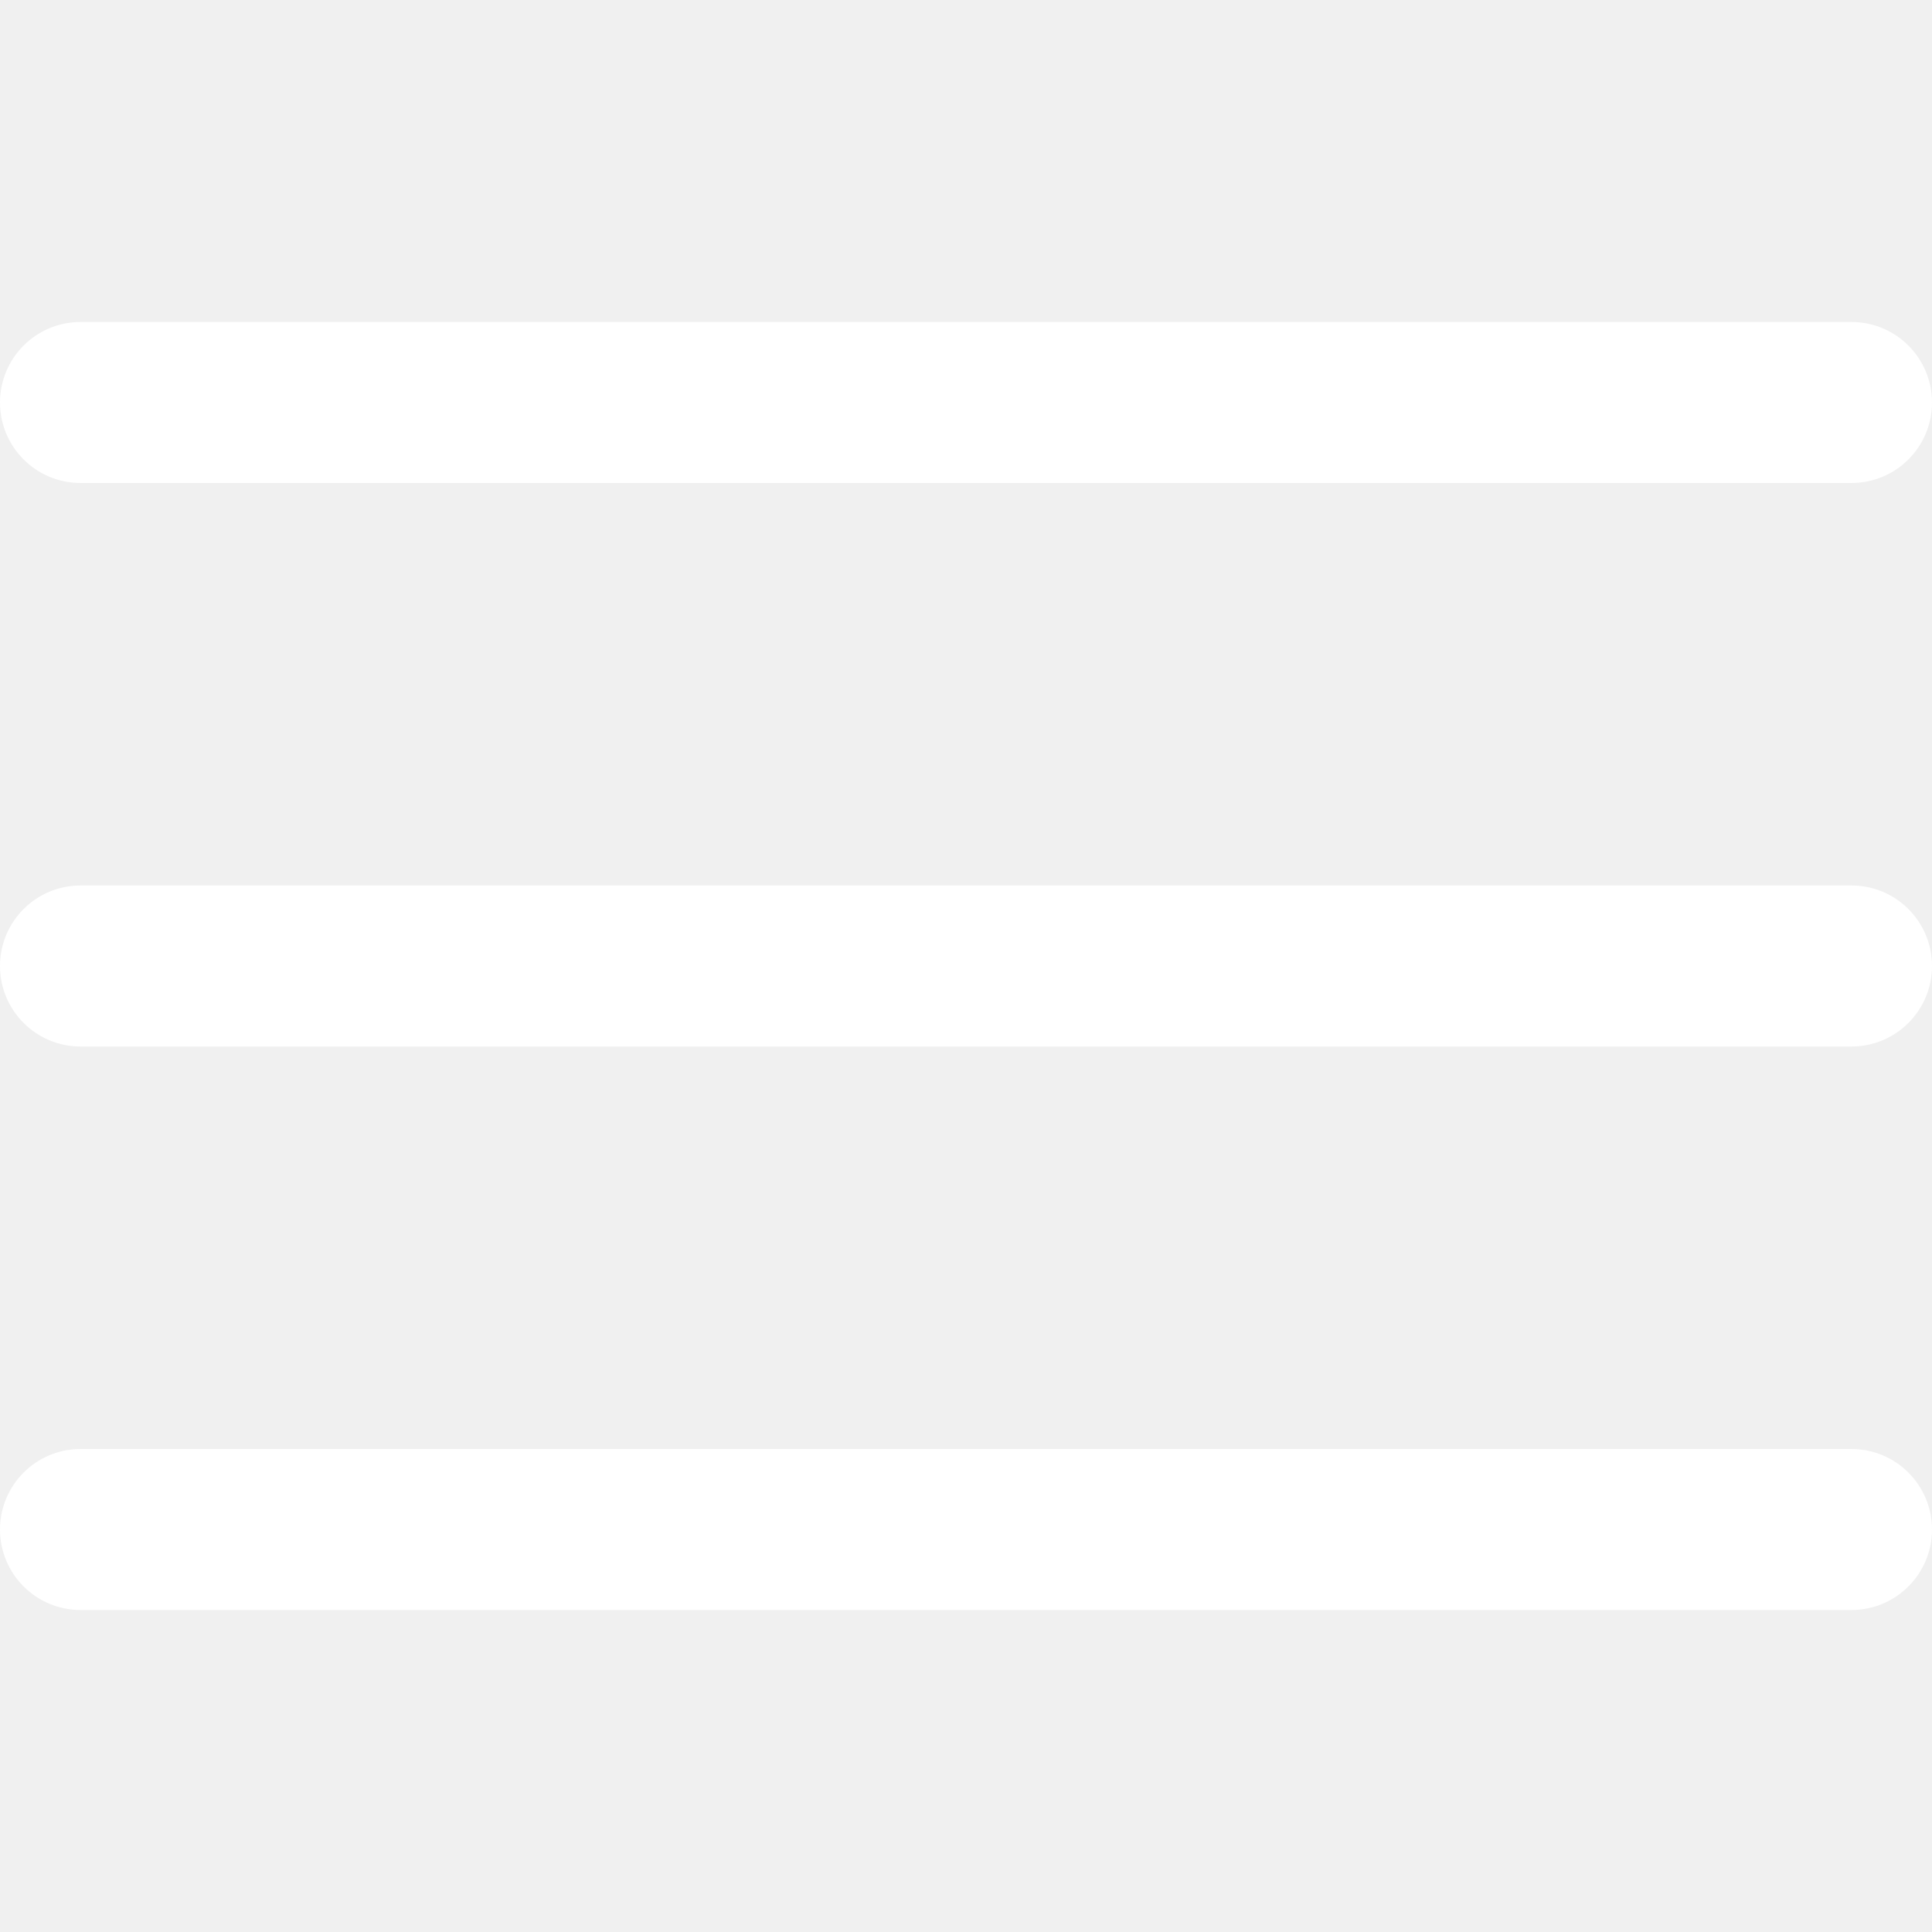
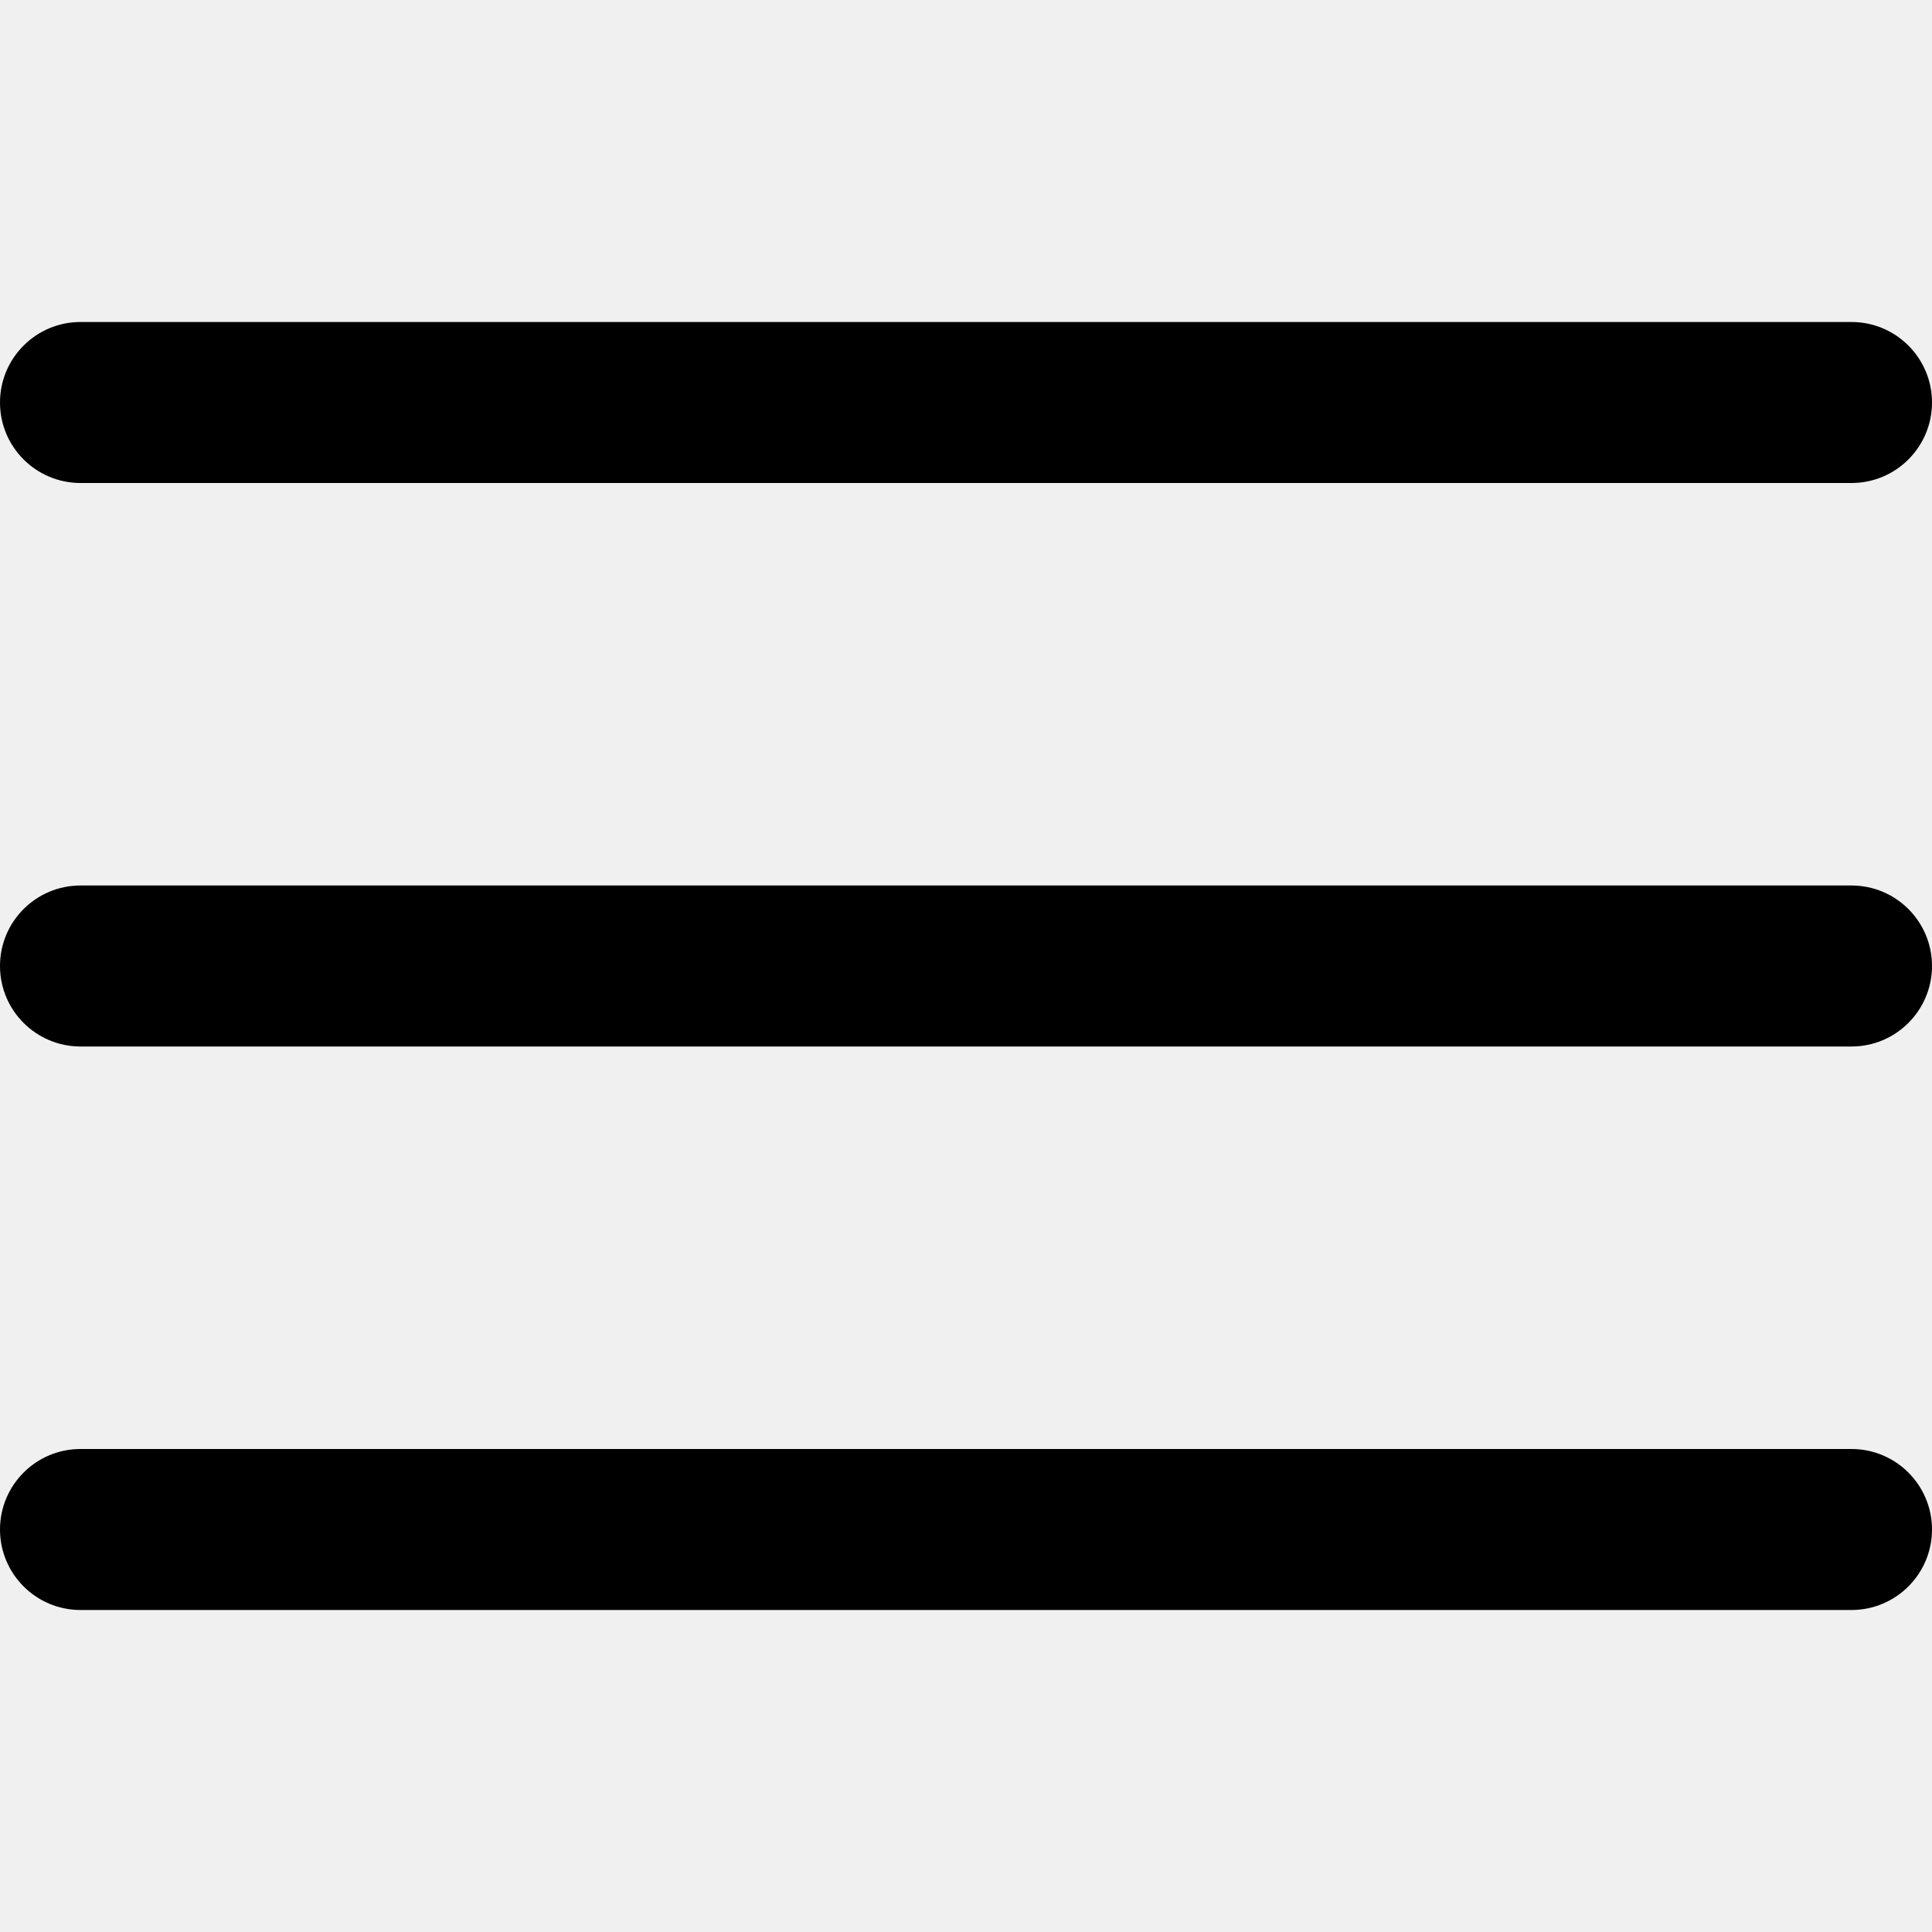
<svg xmlns="http://www.w3.org/2000/svg" width="24" height="24" viewBox="0 0 24 24" fill="none">
  <g clip-path="url(#clip0_403_3280)">
-     <path d="M23 11H1C0.448 11 0 11.447 0 12C0 12.552 0.448 13 1 13H23C23.552 13 24 12.552 24 12C24 11.447 23.552 11 23 11Z" fill="#fff" />
-     <path d="M23 4H1C0.448 4 0 4.448 0 5C0 5.553 0.448 6 1 6H23C23.552 6 24 5.553 24 5C24 4.448 23.552 4 23 4Z" fill="#fff" />
-     <path d="M23 18H1C0.448 18 0 18.448 0 19C0 19.552 0.448 20 1 20H23C23.552 20 24 19.552 24 19C24 18.448 23.552 18 23 18Z" fill="#fff" />
+     <path d="M23 11H1C0.448 11 0 11.447 0 12C0 12.552 0.448 13 1 13H23C23.552 13 24 12.552 24 12C24 11.447 23.552 11 23 11Z" fill="#000" />
+     <path d="M23 4H1C0.448 4 0 4.448 0 5C0 5.553 0.448 6 1 6H23C23.552 6 24 5.553 24 5C24 4.448 23.552 4 23 4Z" fill="#000" />
+     <path d="M23 18H1C0.448 18 0 18.448 0 19C0 19.552 0.448 20 1 20H23C23.552 20 24 19.552 24 19C24 18.448 23.552 18 23 18Z" fill="#000" />
  </g>
  <defs>
    <clipPath id="clip0_403_3280">
      <rect width="24" height="24" fill="white" />
    </clipPath>
  </defs>
</svg>
